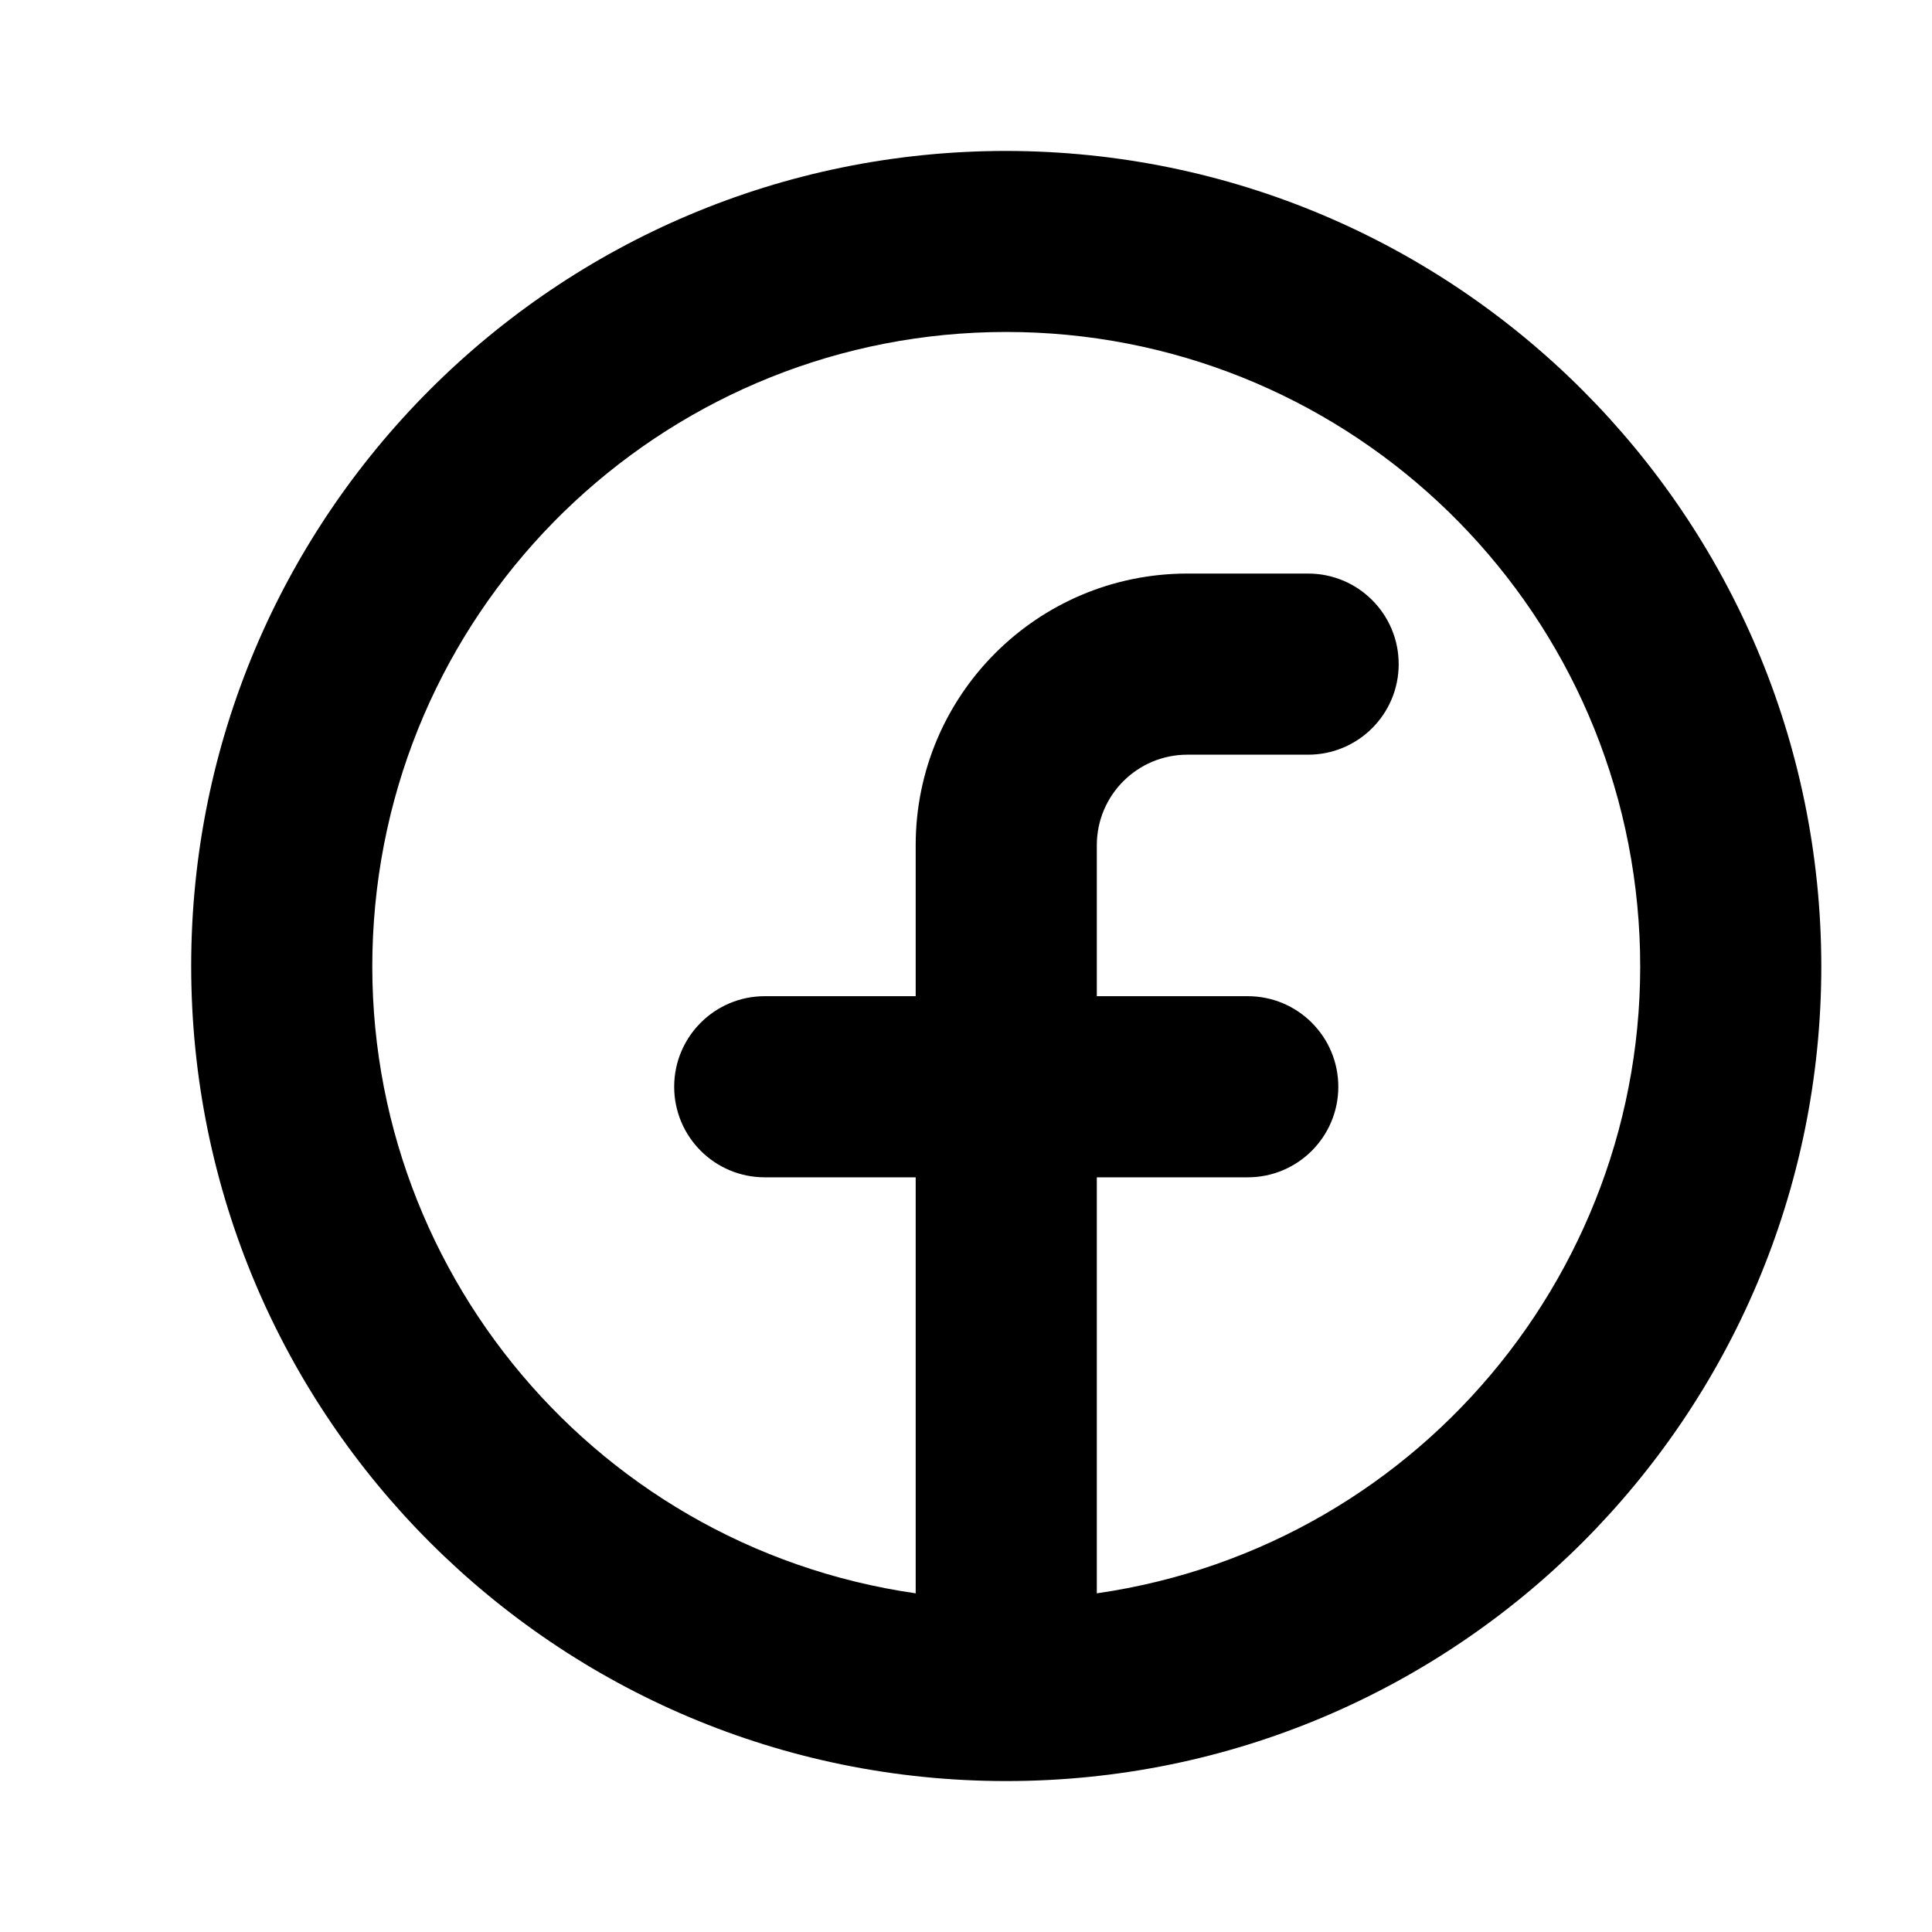
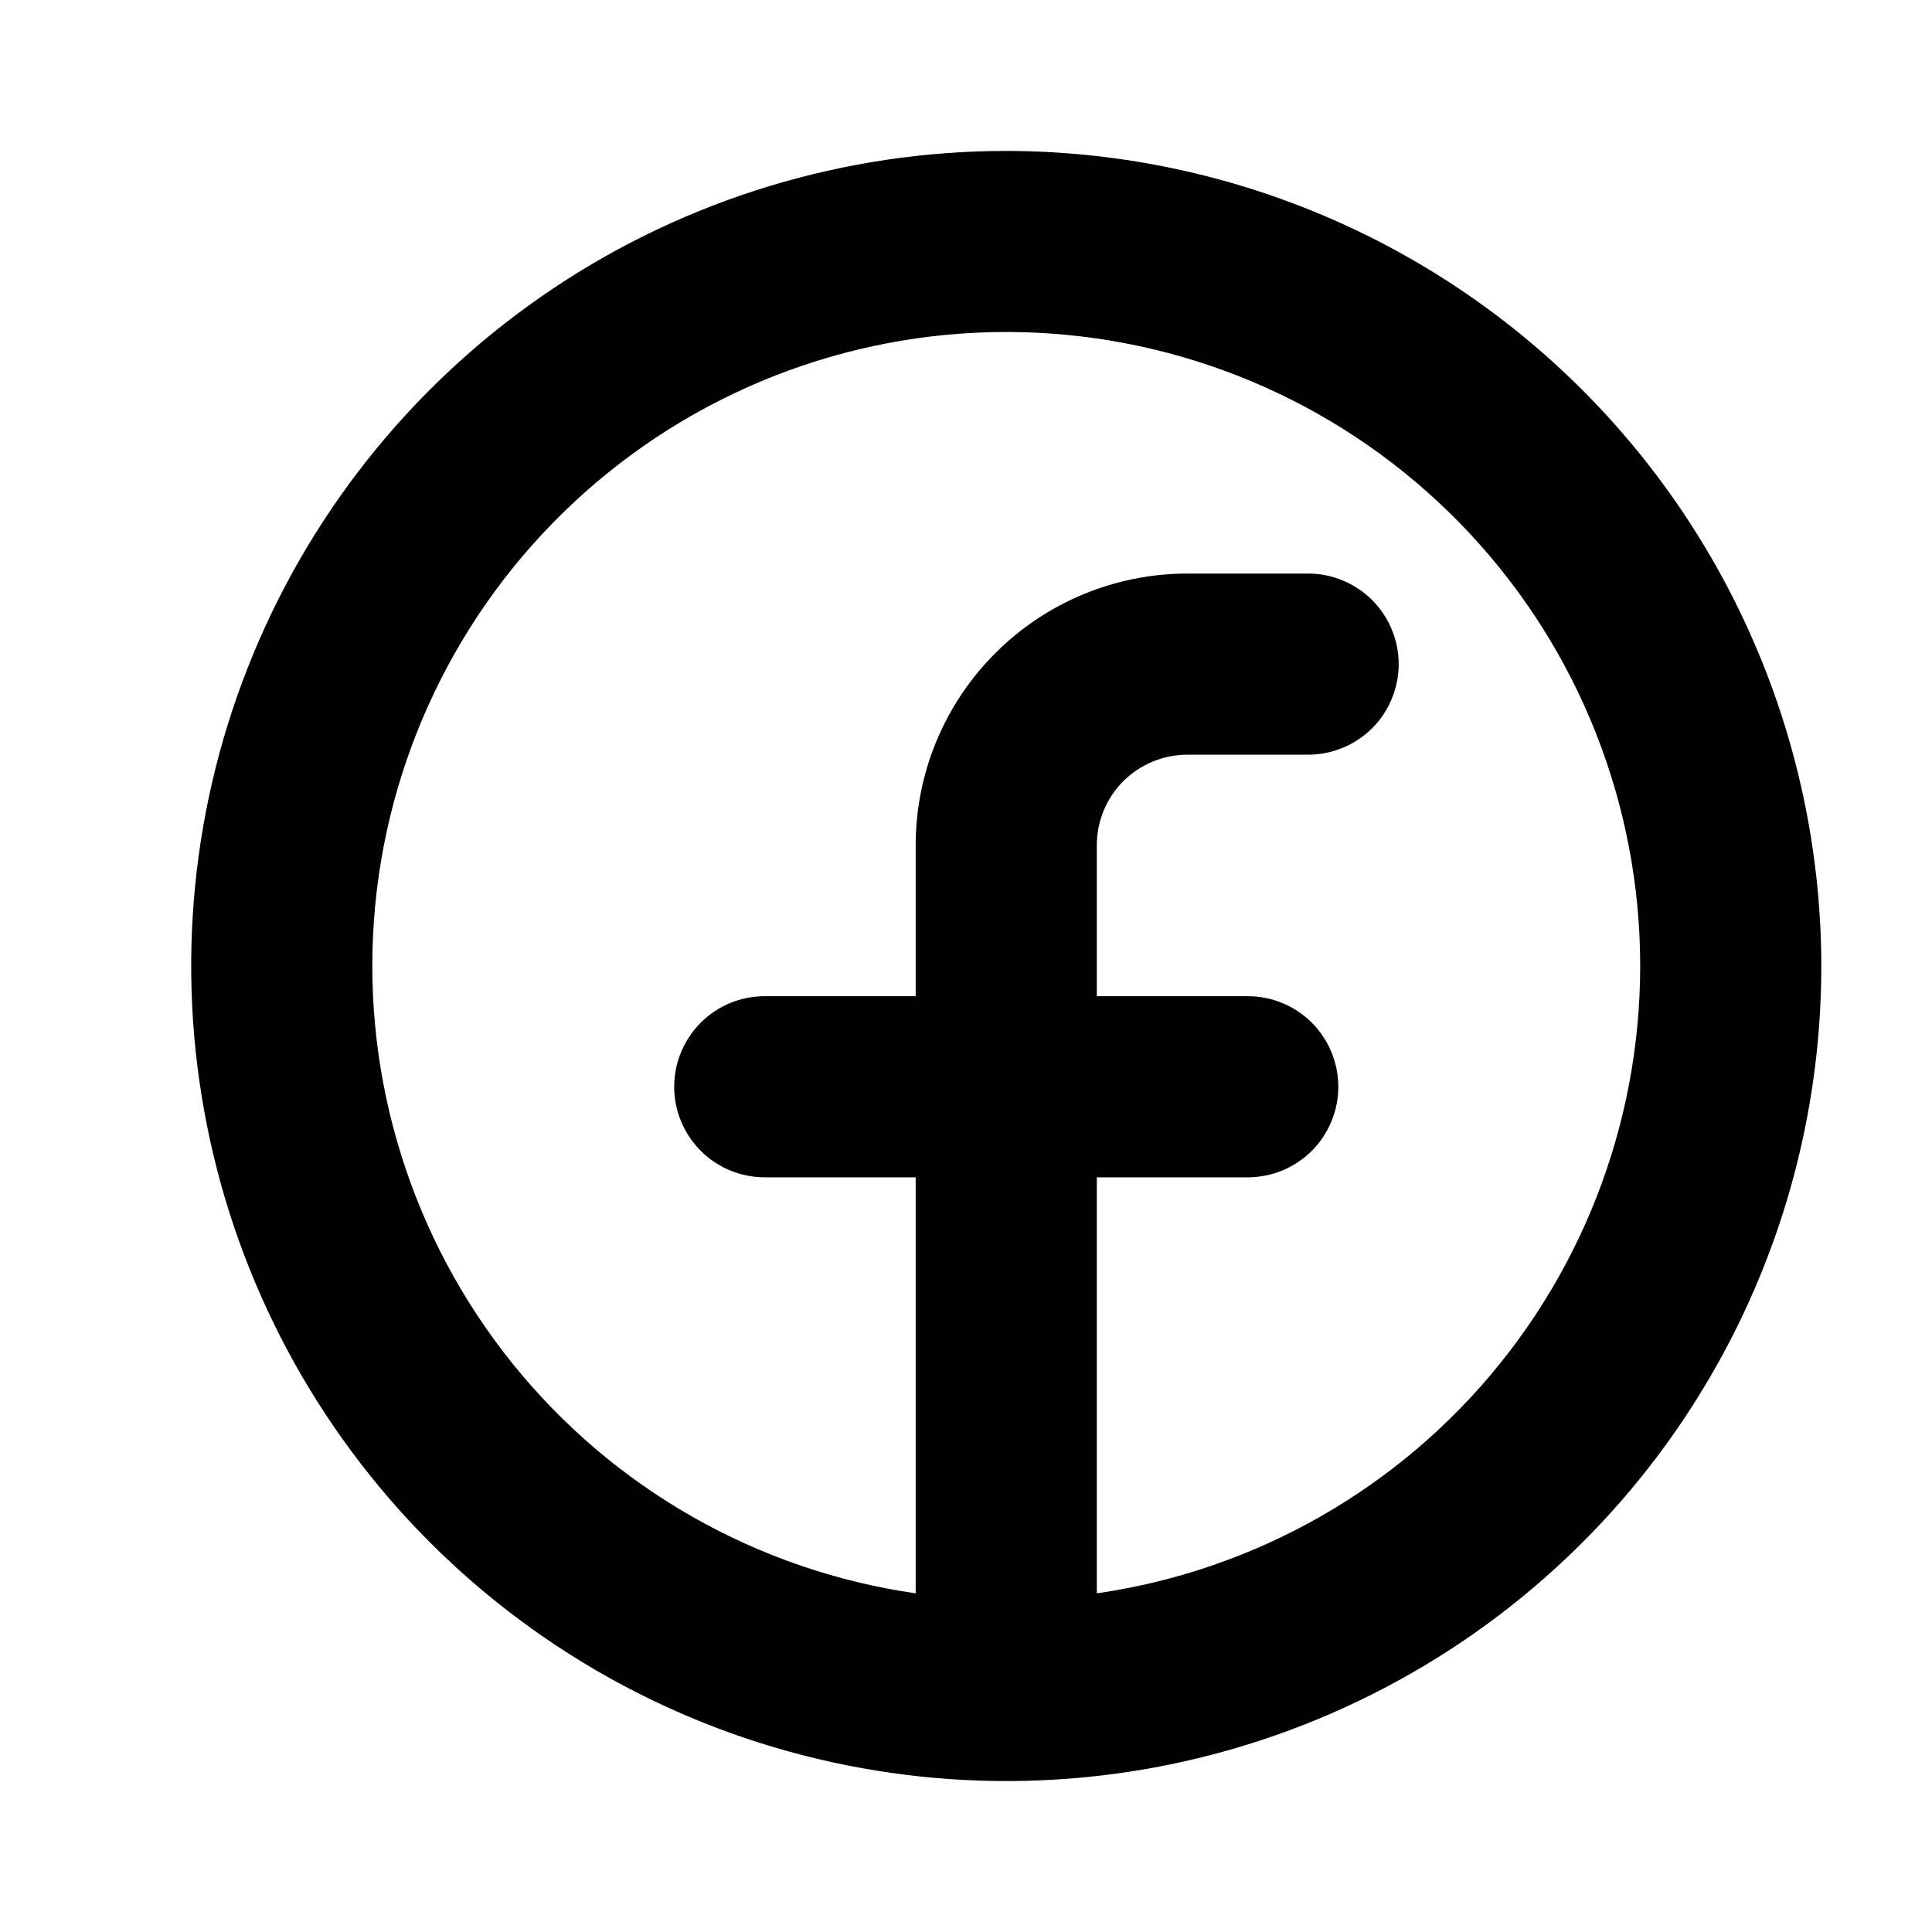
- <svg xmlns="http://www.w3.org/2000/svg" viewBox="0 0 24 24" aria-hidden="true" fill="currentColor" height="24px" width="24px">
-   <path d="M12.5 1.875A10.125 10.125 0 1 0 22.625 12 10.137 10.137 0 0 0 12.5 1.875m1.125 17.918v-5.168H15.5a1.125 1.125 0 1 0 0-2.25h-1.875V10.5a1.125 1.125 0 0 1 1.125-1.125h1.5a1.125 1.125 0 0 0 0-2.25h-1.5a3.375 3.375 0 0 0-3.375 3.375v1.875H9.5a1.125 1.125 0 1 0 0 2.25h1.875v5.168a7.875 7.875 0 1 1 2.25 0" />
+ <svg xmlns="http://www.w3.org/2000/svg" width="24" height="24" viewBox="0 0 24 24">
+   <path d="M12.5 1.875C10.498 1.875 8.54 2.469 6.875 3.581C5.21 4.694 3.912 6.275 3.146 8.125C2.379 9.975 2.179 12.011 2.57 13.975C2.96 15.939 3.925 17.744 5.341 19.16C6.757 20.576 8.561 21.54 10.525 21.93C12.489 22.321 14.525 22.121 16.375 21.354C18.225 20.588 19.806 19.29 20.919 17.625C22.031 15.96 22.625 14.002 22.625 12C22.622 9.316 21.554 6.742 19.656 4.844C17.758 2.946 15.184 1.878 12.5 1.875ZM13.625 19.793V14.625H15.5C15.798 14.625 16.084 14.507 16.296 14.296C16.506 14.085 16.625 13.798 16.625 13.5C16.625 13.202 16.506 12.915 16.296 12.704C16.084 12.493 15.798 12.375 15.5 12.375H13.625V10.5C13.625 10.202 13.743 9.915 13.954 9.704C14.165 9.494 14.452 9.375 14.75 9.375H16.25C16.548 9.375 16.834 9.256 17.046 9.046C17.256 8.835 17.375 8.548 17.375 8.25C17.375 7.952 17.256 7.665 17.046 7.455C16.834 7.244 16.548 7.125 16.25 7.125H14.75C13.855 7.125 12.996 7.481 12.364 8.114C11.731 8.746 11.375 9.605 11.375 10.5V12.375H9.5C9.202 12.375 8.915 12.493 8.705 12.704C8.494 12.915 8.375 13.202 8.375 13.5C8.375 13.798 8.494 14.085 8.705 14.296C8.915 14.507 9.202 14.625 9.5 14.625H11.375V19.793C9.404 19.509 7.615 18.489 6.366 16.938C5.118 15.387 4.503 13.421 4.645 11.435C4.788 9.449 5.677 7.591 7.135 6.235C8.592 4.878 10.509 4.124 12.5 4.124C14.491 4.124 16.408 4.878 17.865 6.235C19.323 7.591 20.212 9.449 20.355 11.435C20.497 13.421 19.883 15.387 18.634 16.938C17.385 18.489 15.595 19.509 13.625 19.793Z" />
</svg>
